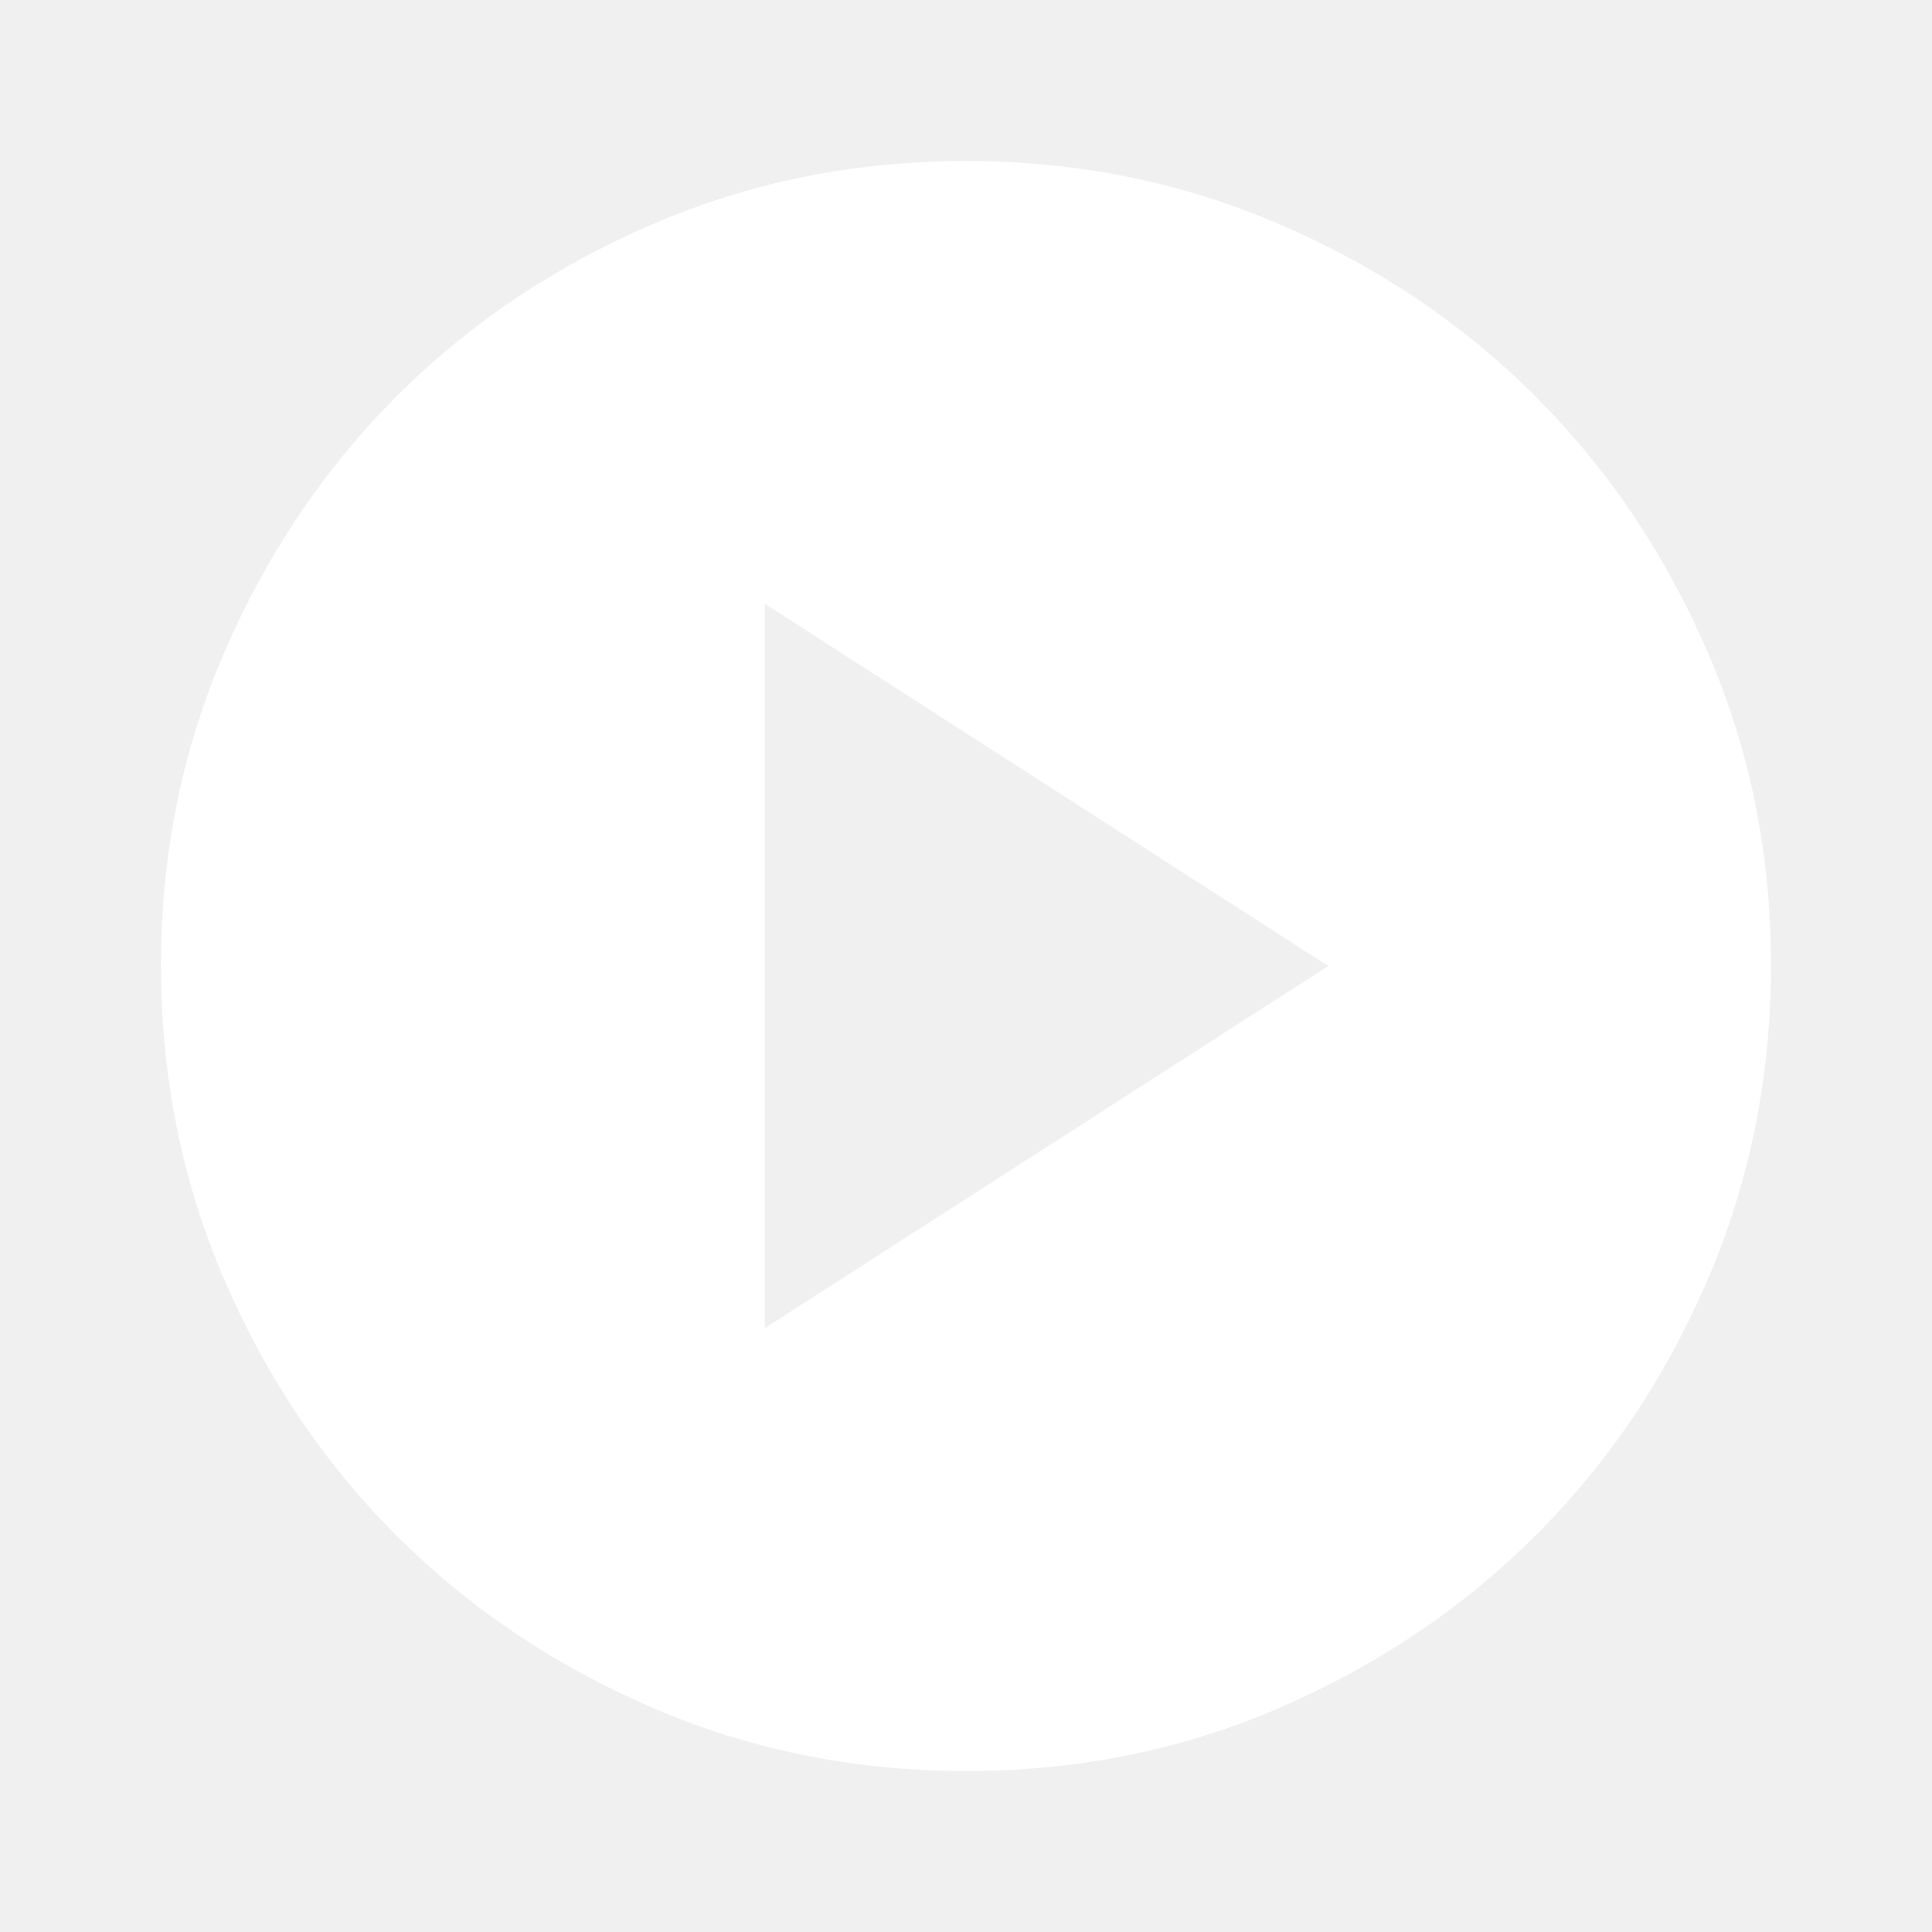
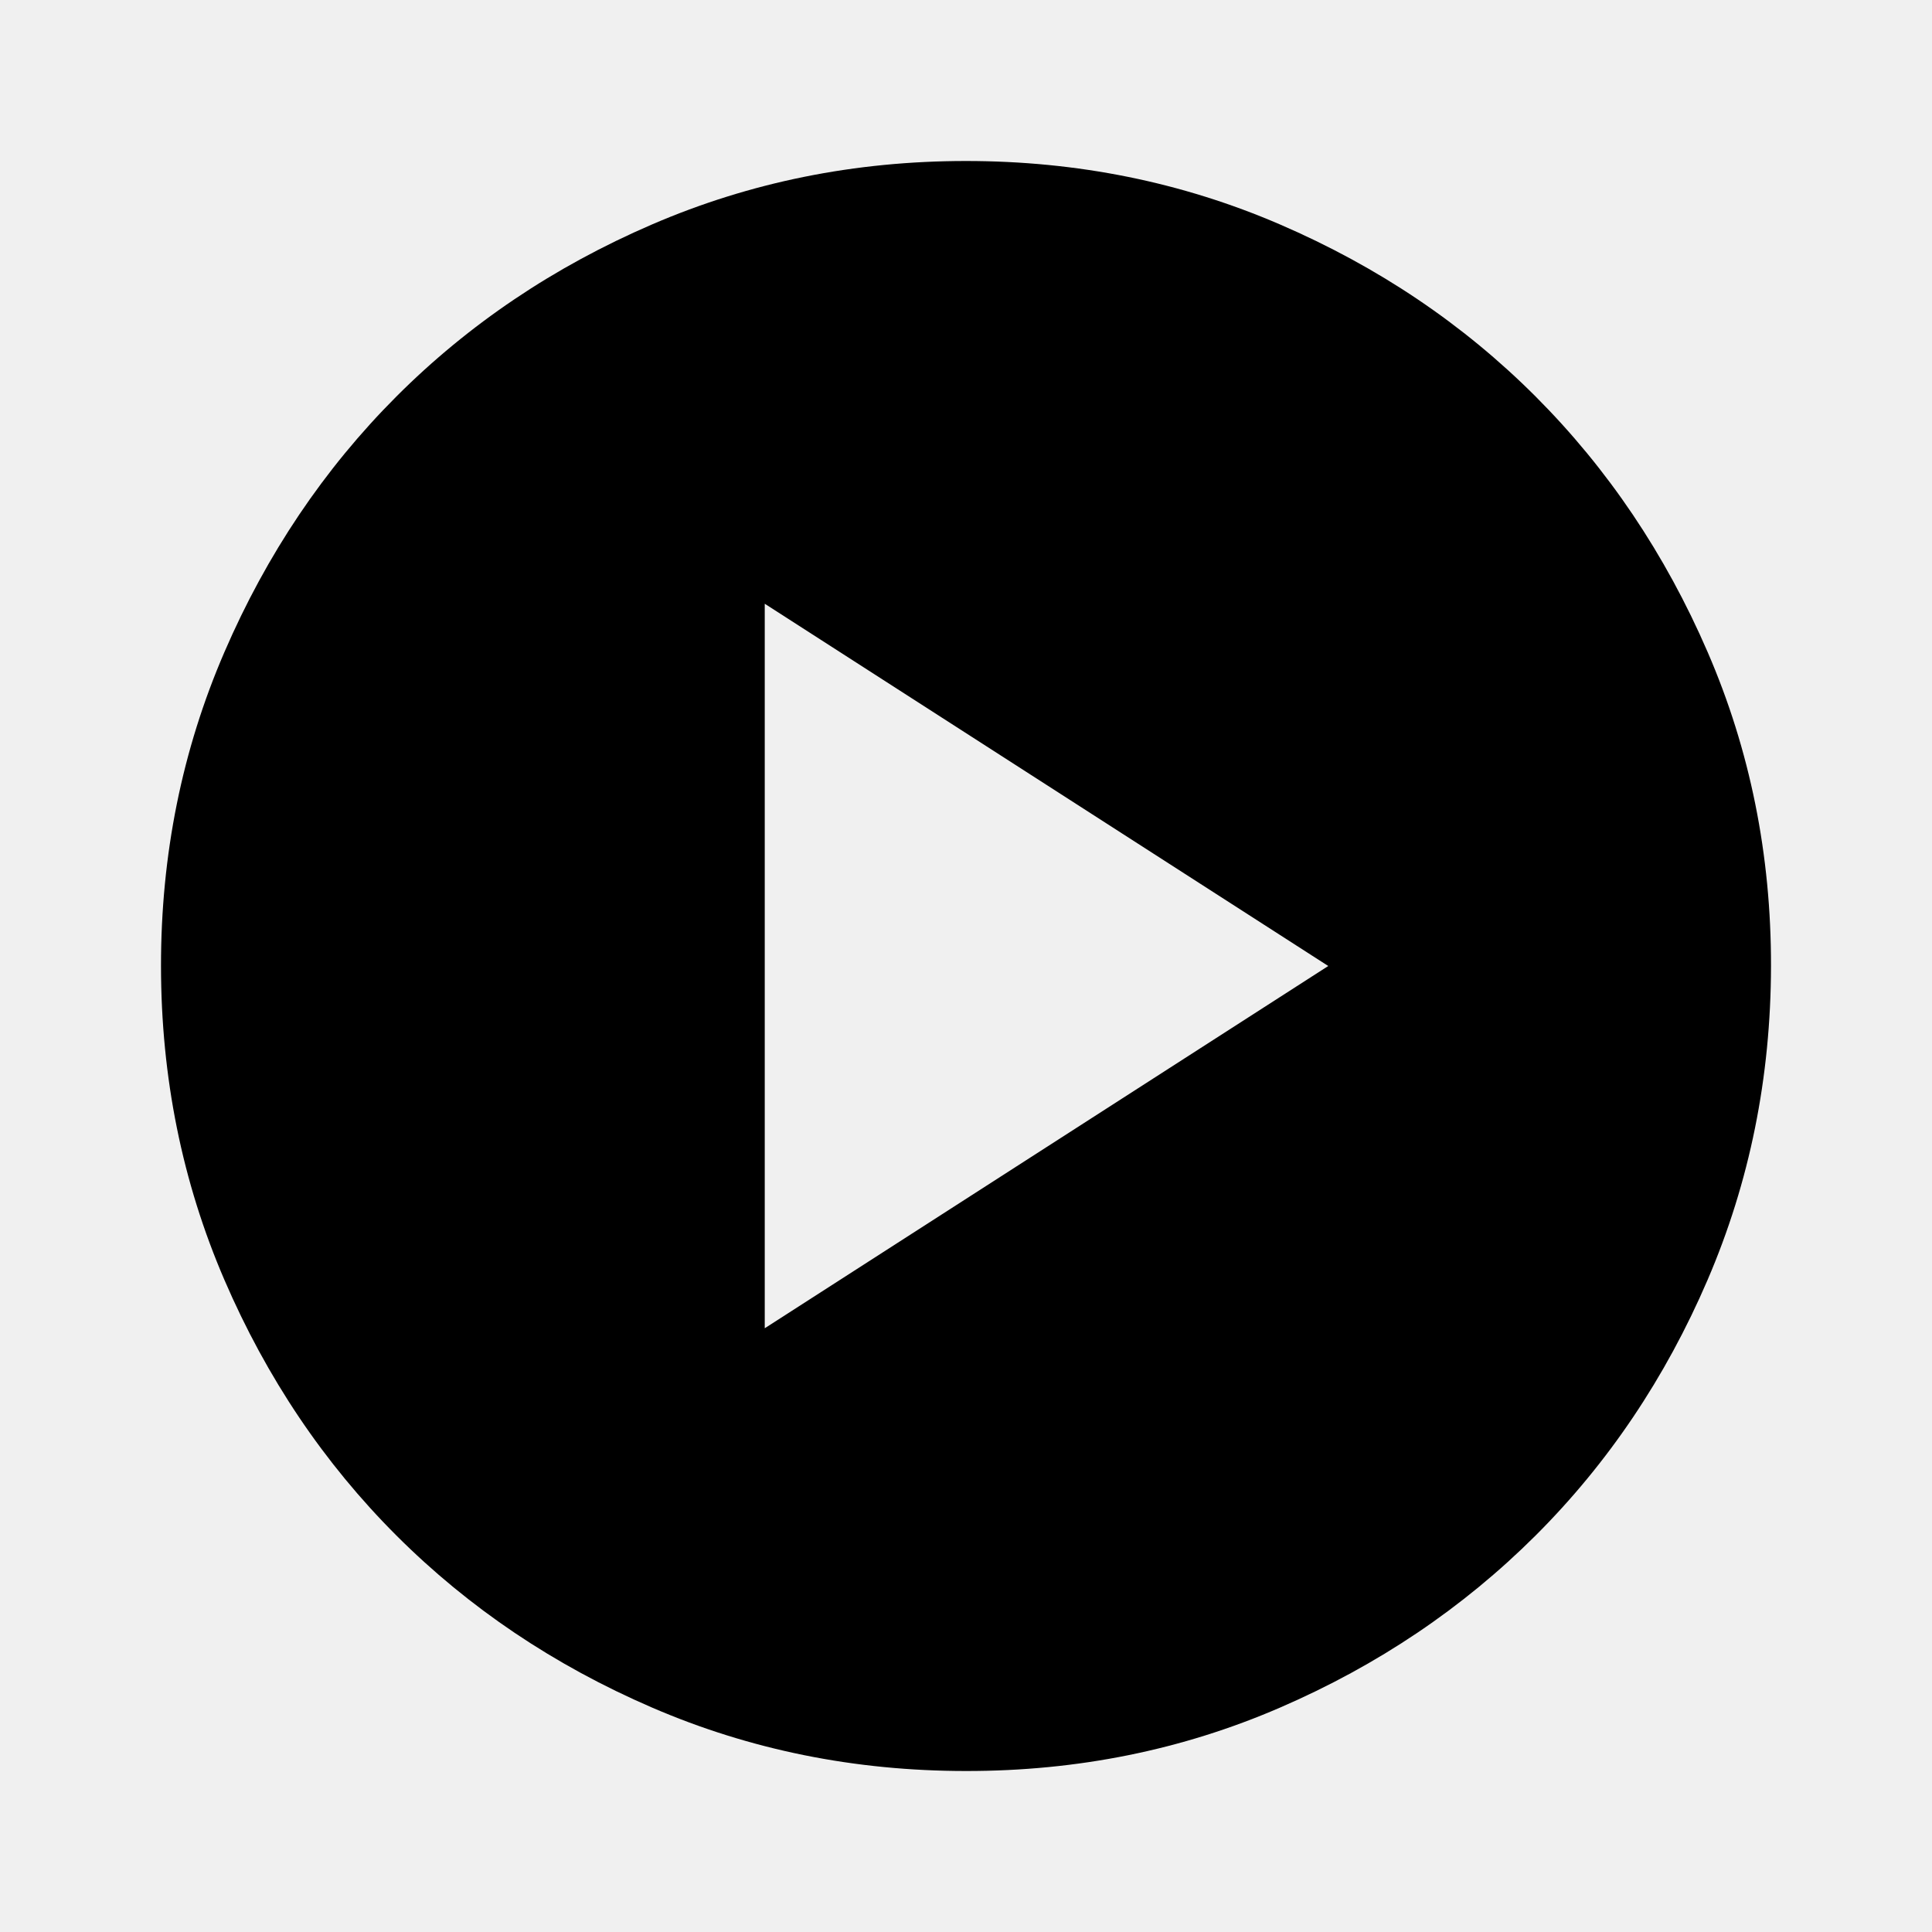
<svg xmlns="http://www.w3.org/2000/svg" width="60" height="60" viewBox="0 0 60 60" fill="none">
-   <path d="M23.75 41.25L41.25 30L23.75 18.75V41.25ZM30 55C26.542 55 23.292 54.343 20.25 53.03C17.208 51.717 14.562 49.936 12.312 47.688C10.062 45.439 8.282 42.793 6.97 39.75C5.658 36.707 5.002 33.457 5 30C4.998 26.543 5.655 23.293 6.97 20.25C8.285 17.207 10.066 14.561 12.312 12.312C14.559 10.064 17.205 8.283 20.25 6.97C23.295 5.657 26.545 5 30 5C33.455 5 36.705 5.657 39.75 6.97C42.795 8.283 45.441 10.064 47.688 12.312C49.934 14.561 51.716 17.207 53.032 20.25C54.349 23.293 55.005 26.543 55 30C54.995 33.457 54.338 36.707 53.03 39.75C51.722 42.793 49.941 45.439 47.688 47.688C45.434 49.936 42.788 51.718 39.75 53.032C36.712 54.347 33.462 55.003 30 55Z" fill="white" />
+   <path d="M23.75 41.25L41.25 30L23.75 18.75V41.25ZM30 55C26.542 55 23.292 54.343 20.25 53.03C17.208 51.717 14.562 49.936 12.312 47.688C10.062 45.439 8.282 42.793 6.97 39.75C5.658 36.707 5.002 33.457 5 30C4.998 26.543 5.655 23.293 6.97 20.25C8.285 17.207 10.066 14.561 12.312 12.312C14.559 10.064 17.205 8.283 20.25 6.97C23.295 5.657 26.545 5 30 5C33.455 5 36.705 5.657 39.75 6.97C42.795 8.283 45.441 10.064 47.688 12.312C49.934 14.561 51.716 17.207 53.032 20.25C54.349 23.293 55.005 26.543 55 30C54.995 33.457 54.338 36.707 53.03 39.75C51.722 42.793 49.941 45.439 47.688 47.688C45.434 49.936 42.788 51.718 39.75 53.032C36.712 54.347 33.462 55.003 30 55Z" fill="black" />
</svg>
